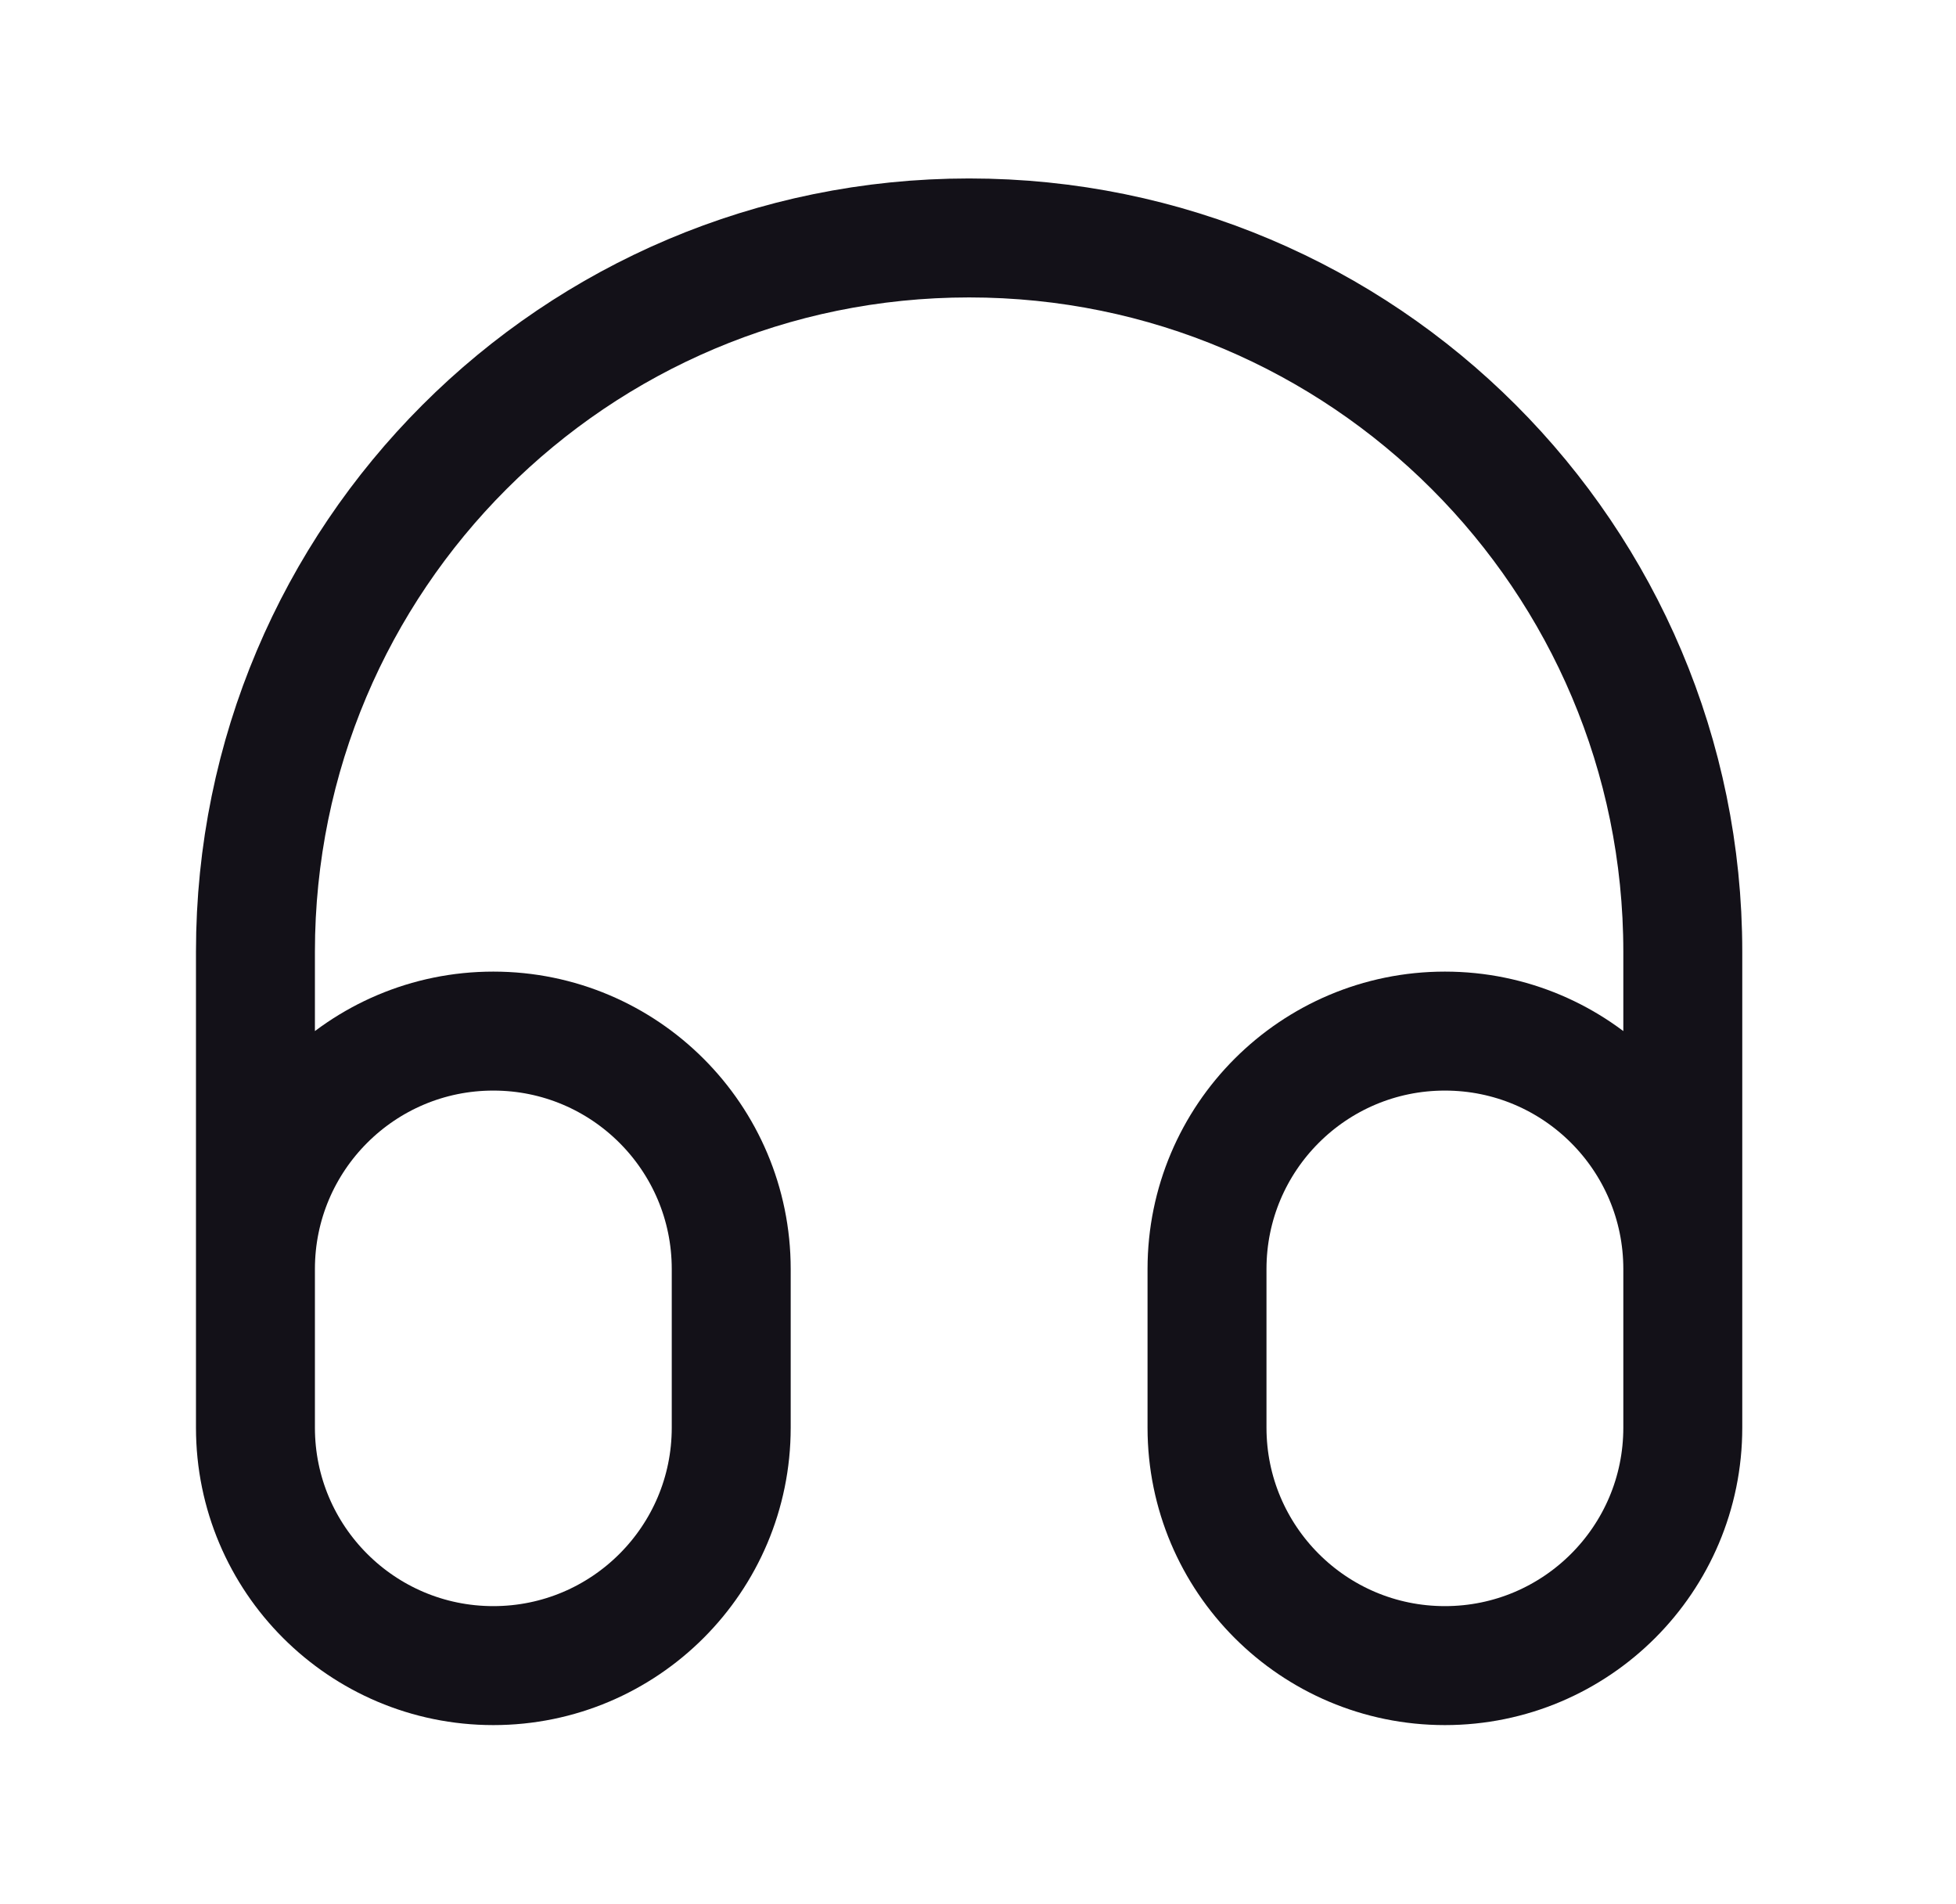
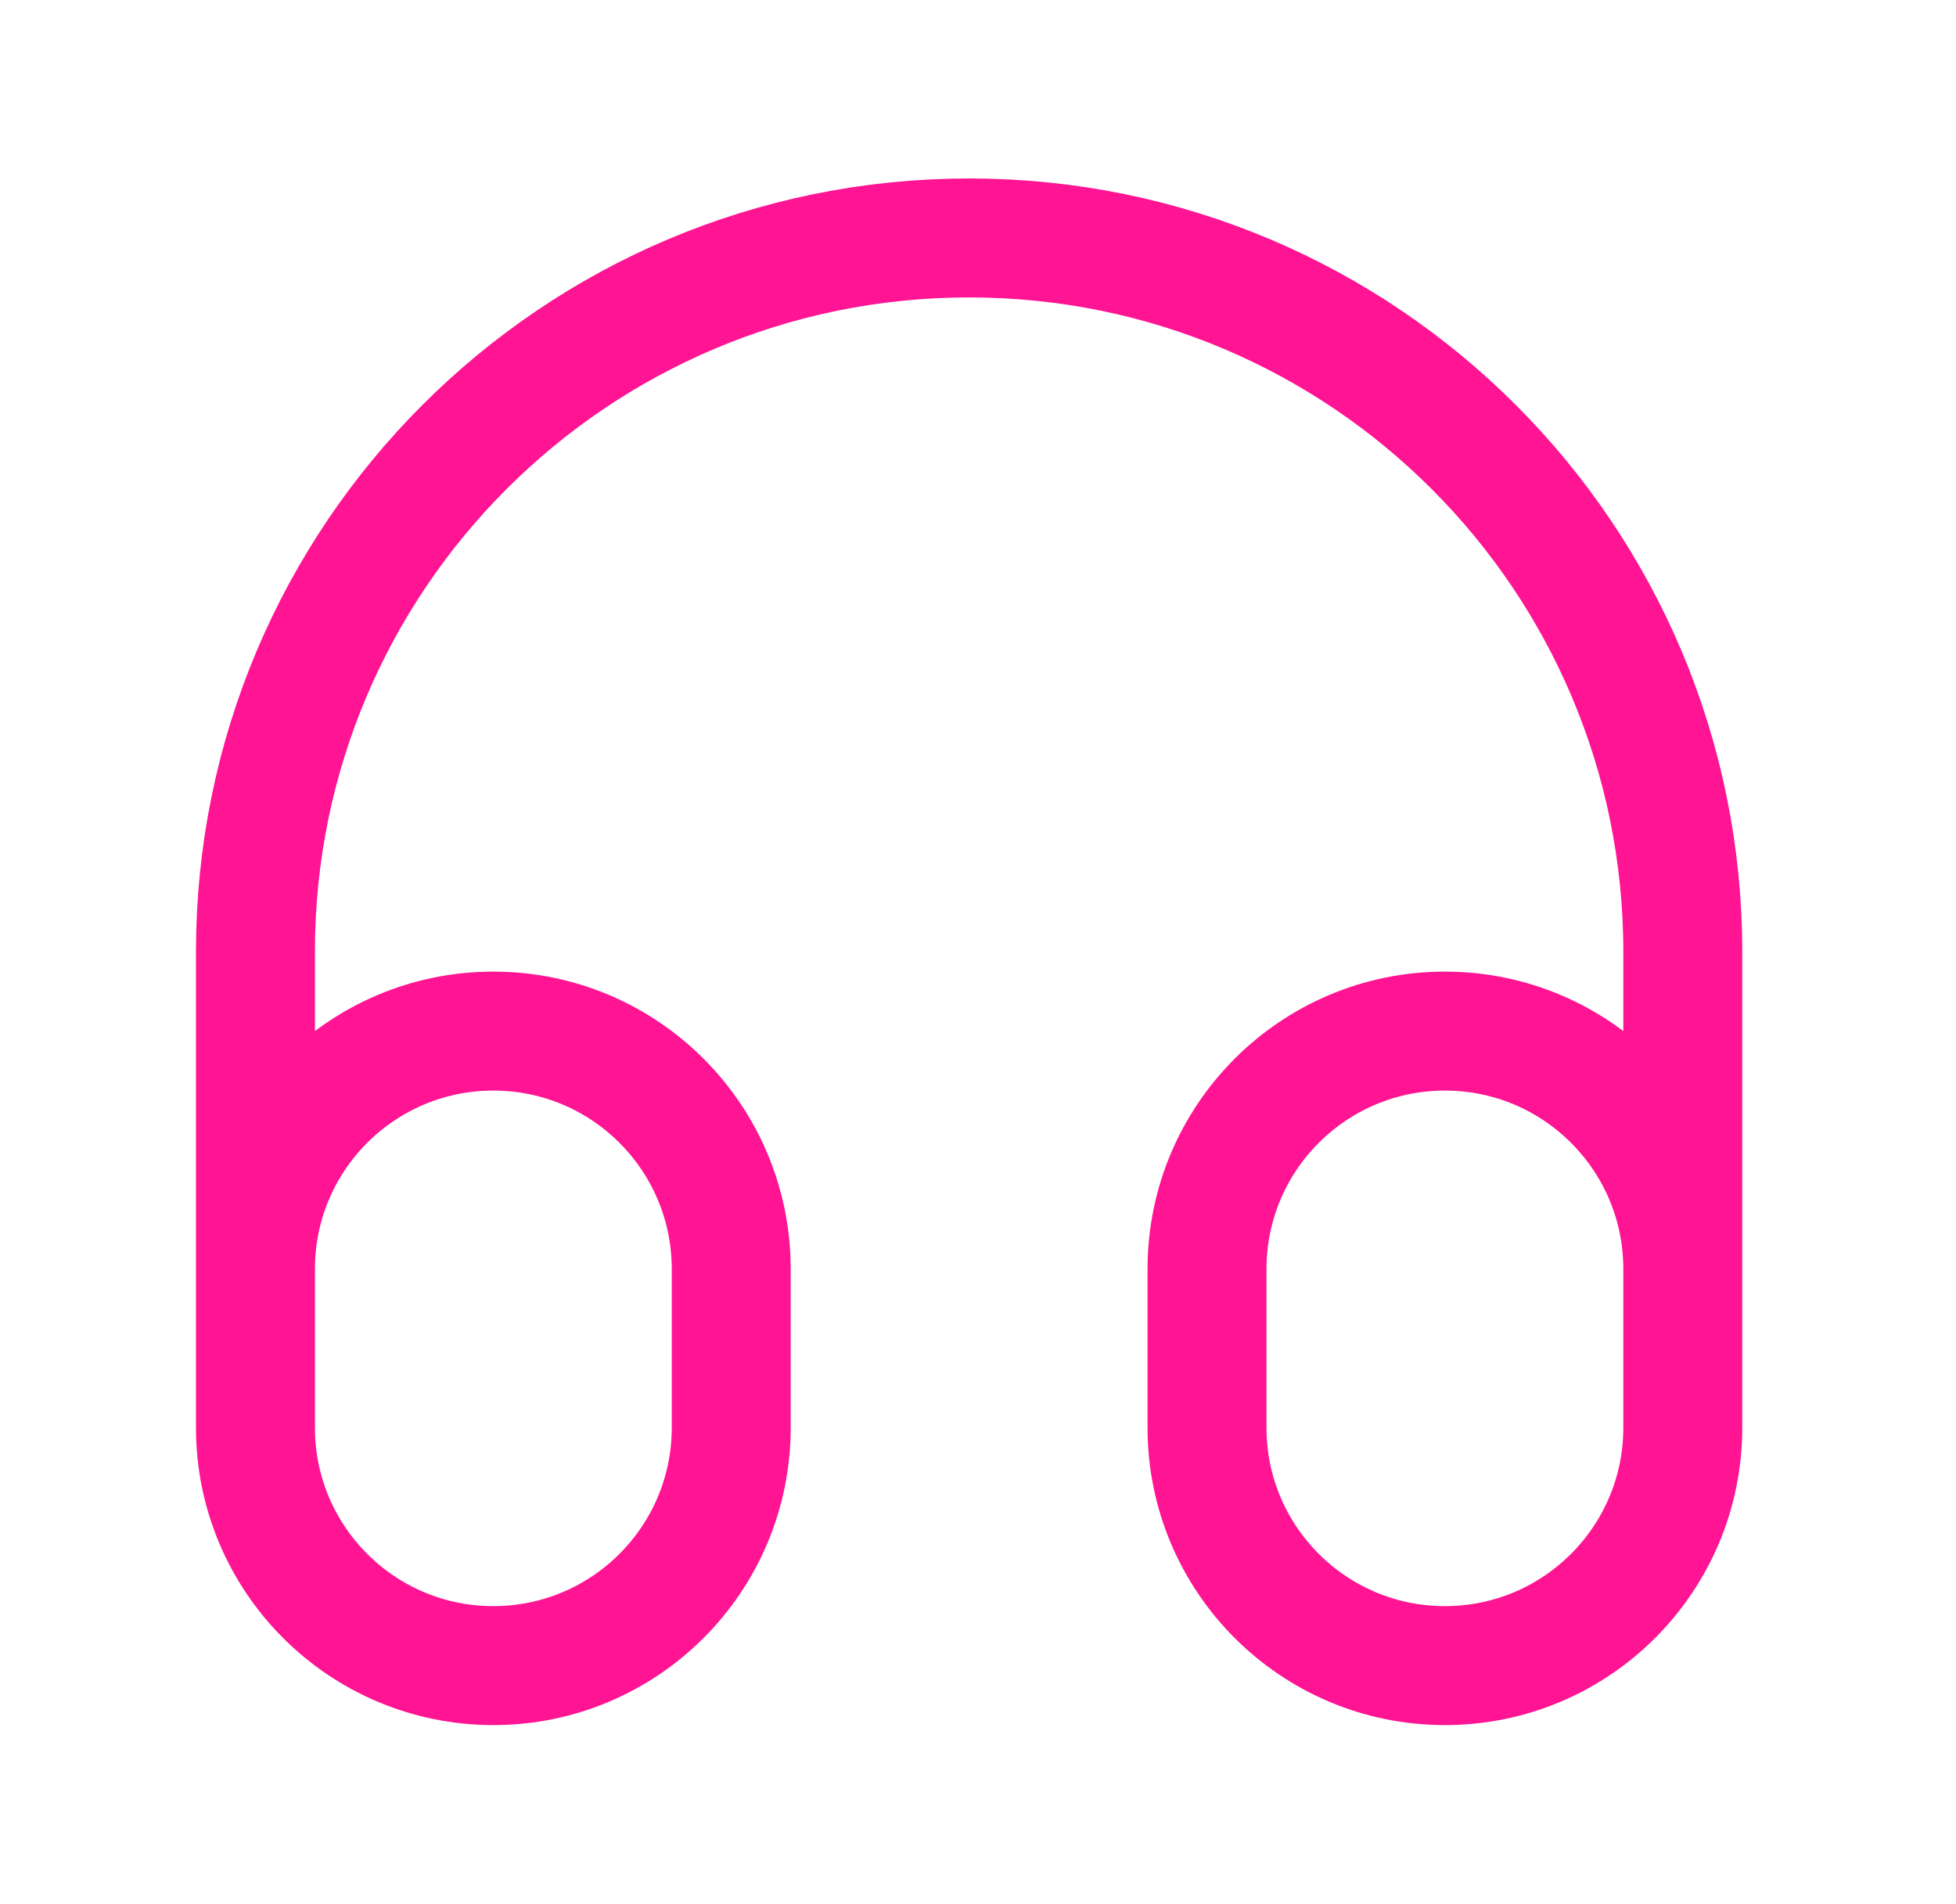
<svg xmlns="http://www.w3.org/2000/svg" width="37" height="36" viewBox="0 0 37 36" fill="none">
-   <path d="M31.832 24V27C31.832 29.485 29.817 31.5 27.332 31.5C24.847 31.5 22.832 29.485 22.832 27V24C22.832 21.515 24.847 19.5 27.332 19.5C29.817 19.5 31.832 21.515 31.832 24ZM31.832 24V18C31.832 10.544 25.788 4.5 18.332 4.5C10.876 4.5 4.832 10.544 4.832 18V24M4.832 24V27C4.832 29.485 6.847 31.5 9.332 31.5C11.817 31.5 13.832 29.485 13.832 27V24C13.832 21.515 11.817 19.5 9.332 19.5C6.847 19.5 4.832 21.515 4.832 24Z" stroke="#131118" stroke-width="2.25" stroke-linecap="square" stroke-linejoin="round" />
+   <path d="M31.832 24V27C31.832 29.485 29.817 31.5 27.332 31.5C24.847 31.5 22.832 29.485 22.832 27V24C22.832 21.515 24.847 19.5 27.332 19.5C29.817 19.5 31.832 21.515 31.832 24ZM31.832 24V18C31.832 10.544 25.788 4.5 18.332 4.5C10.876 4.5 4.832 10.544 4.832 18V24M4.832 24V27C4.832 29.485 6.847 31.5 9.332 31.5C11.817 31.5 13.832 29.485 13.832 27V24C13.832 21.515 11.817 19.5 9.332 19.5C6.847 19.5 4.832 21.515 4.832 24Z" stroke="#FF1493" stroke-width="2.25" stroke-linecap="square" stroke-linejoin="round" />
</svg>
